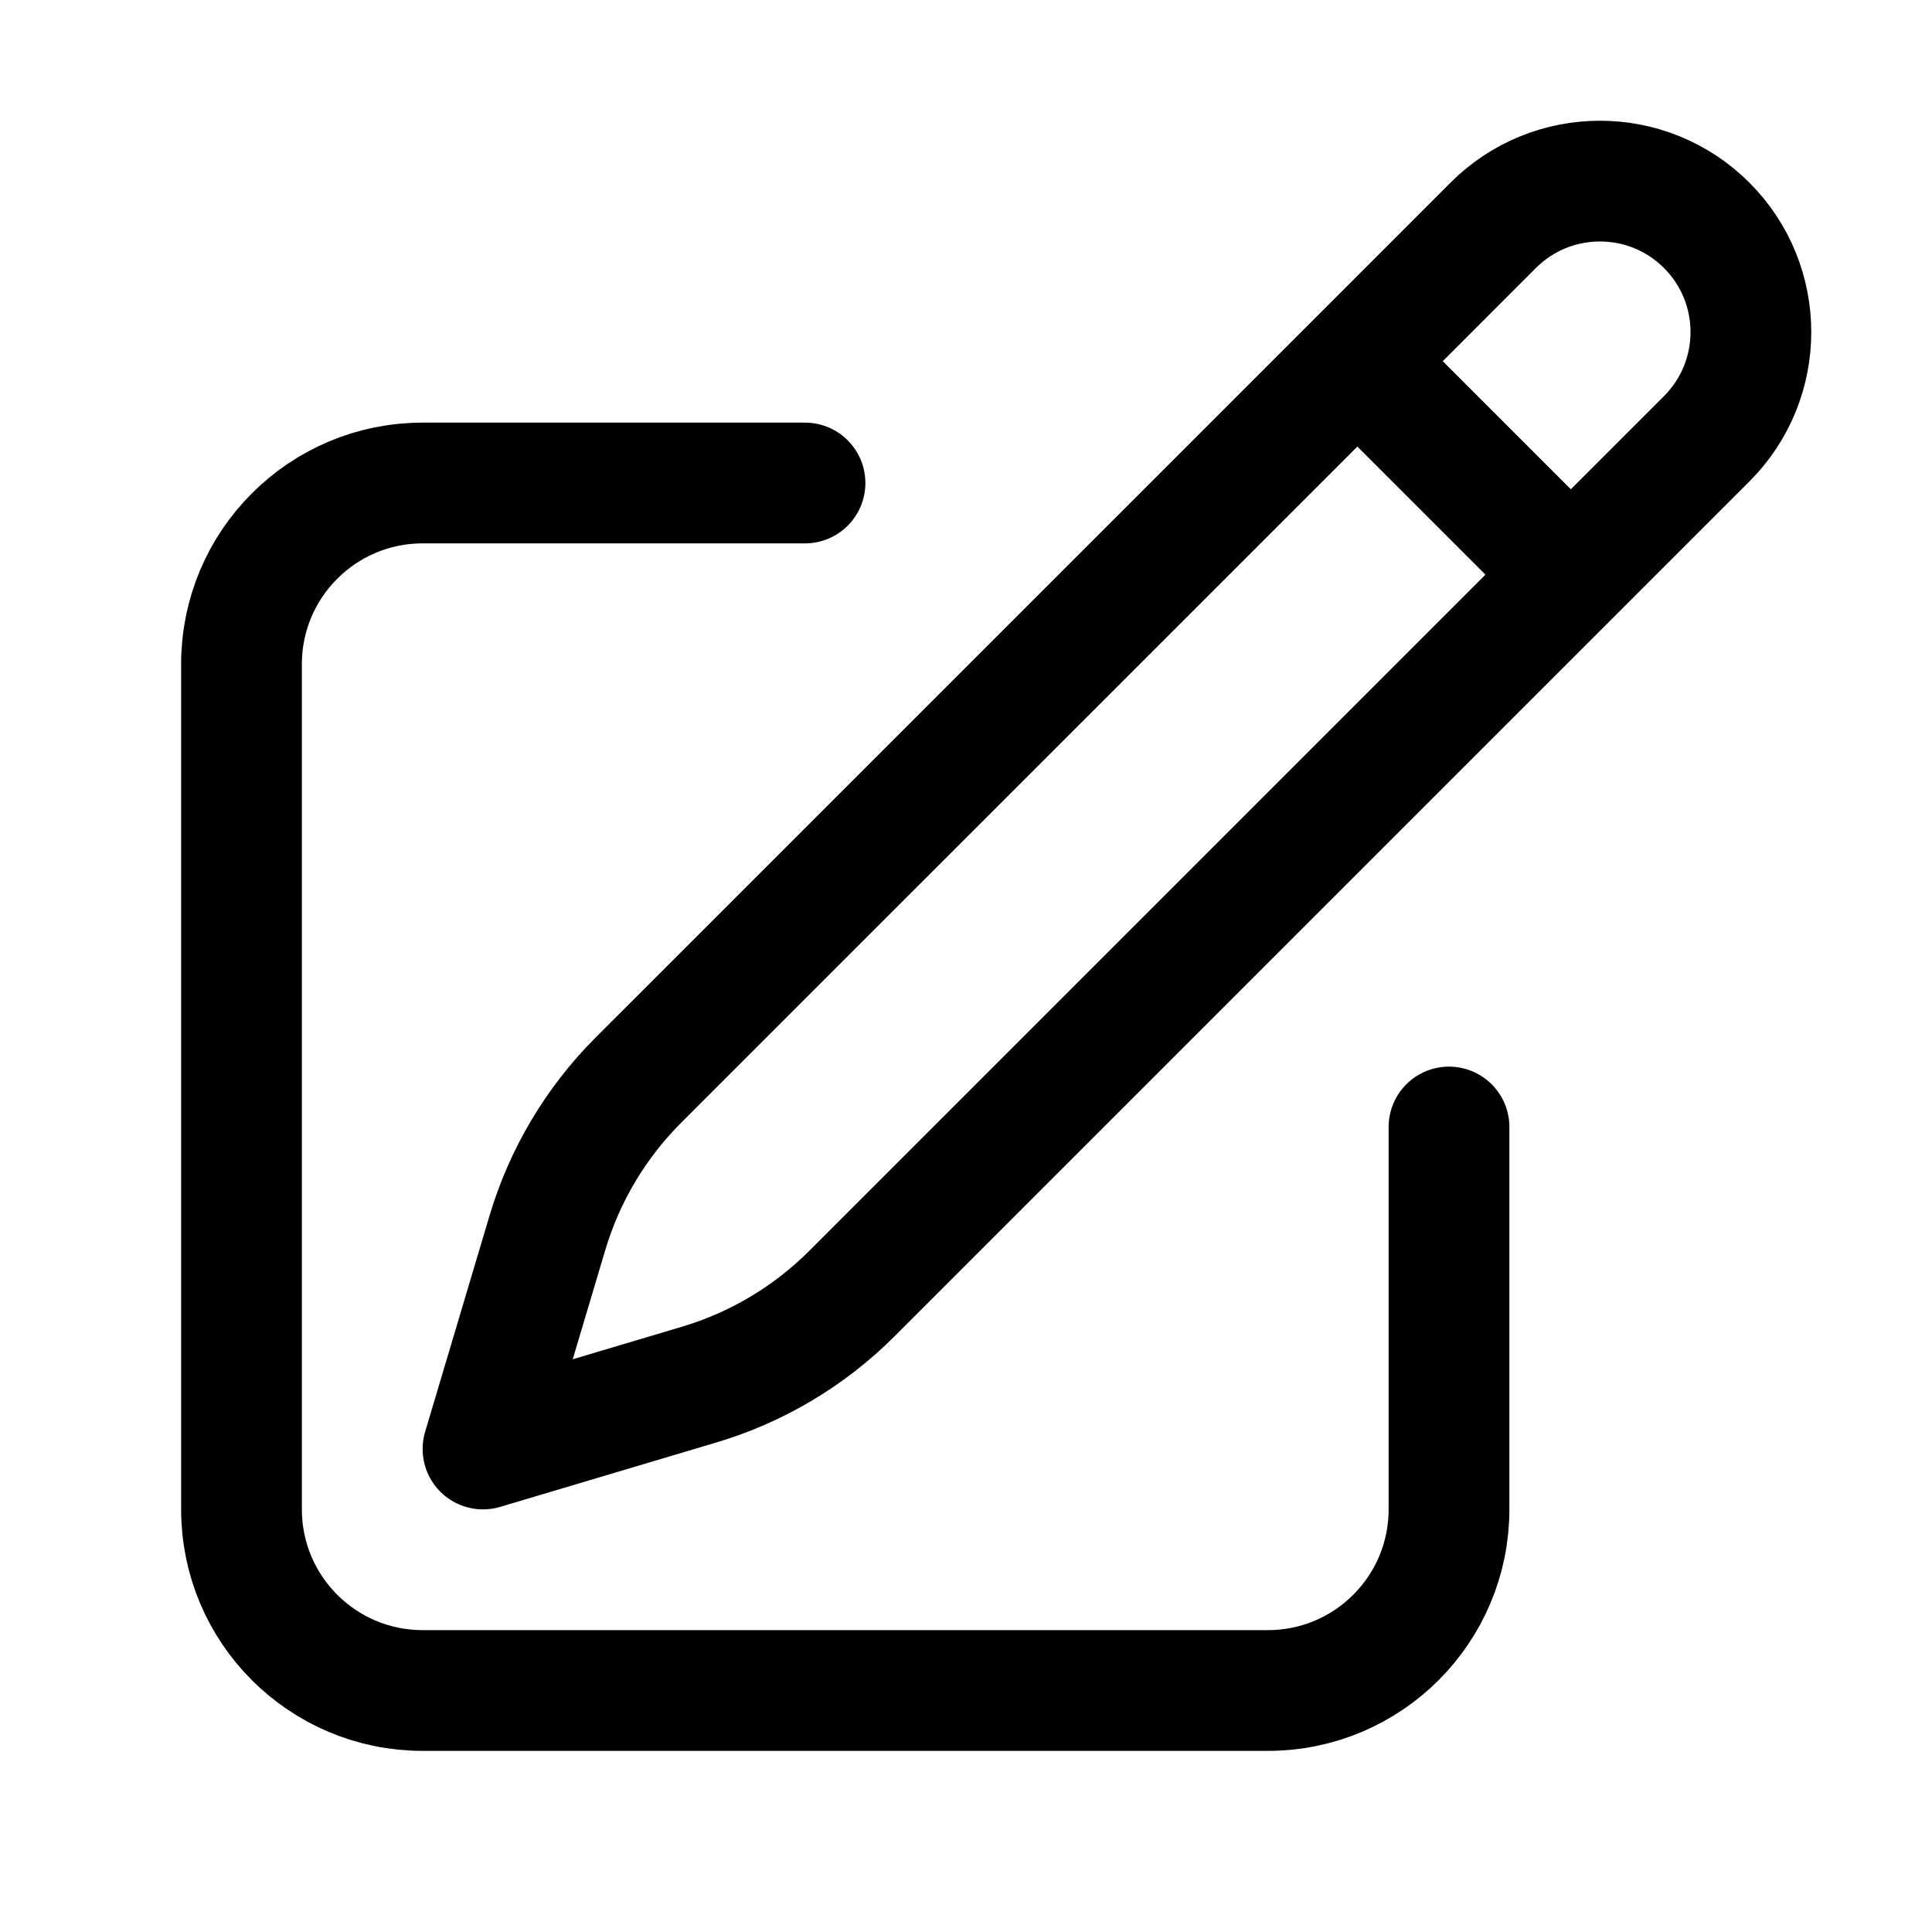
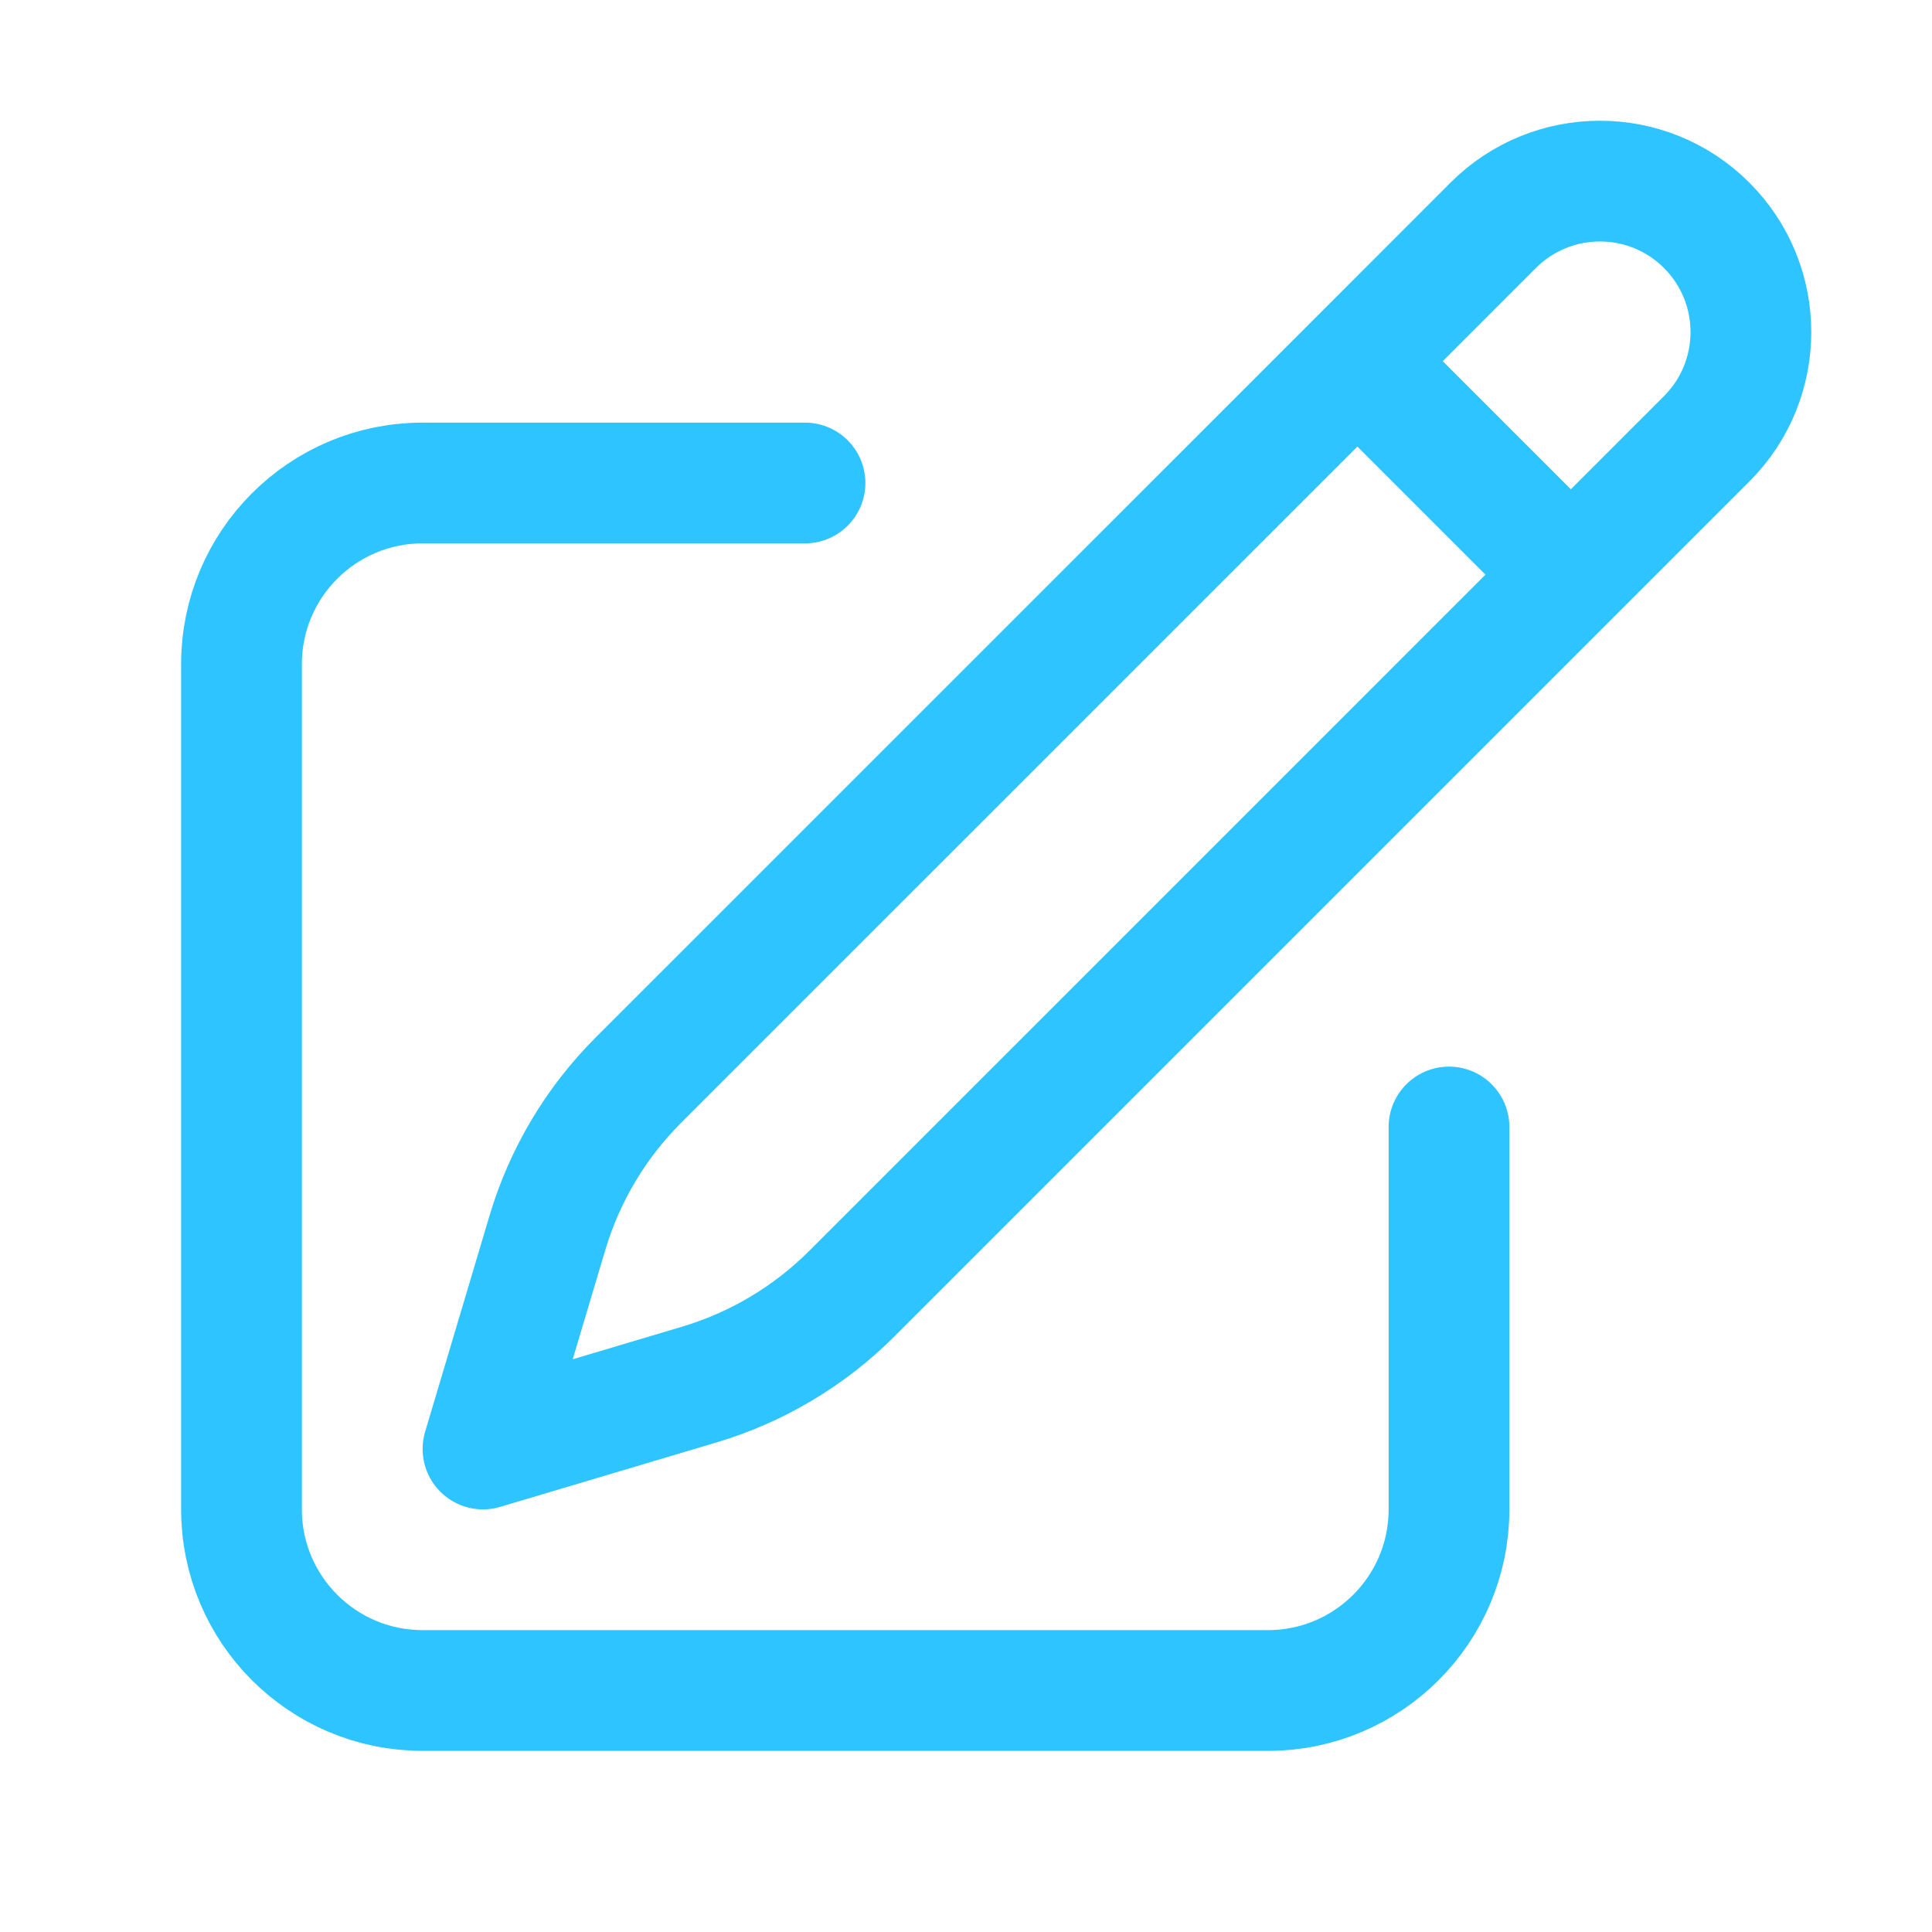
<svg xmlns="http://www.w3.org/2000/svg" fill="none" viewBox="0 0 24 24" stroke-width="1.5" stroke="currentColor" class="size-6">
-   <path stroke-linecap="round" stroke-linejoin="round" d="m16.862 4.487 1.687-1.688a1.875 1.875 0 1 1 2.652 2.652L10.582 16.07a4.5 4.5 0 0 1-1.897 1.13L6 18l.8-2.685a4.5 4.5 0 0 1 1.13-1.897l8.932-8.931Zm0 0L19.5 7.125M18 14v4.75A2.25 2.25 0 0 1 15.75 21H5.25A2.25 2.25 0 0 1 3 18.75V8.25A2.25 2.25 0 0 1 5.25 6H10" />
+   <path stroke="#2EC4FF" stroke-linecap="round" stroke-linejoin="round" d="m16.862 4.487 1.687-1.688a1.875 1.875 0 1 1 2.652 2.652L10.582 16.07a4.5 4.5 0 0 1-1.897 1.13L6 18l.8-2.685a4.5 4.5 0 0 1 1.13-1.897l8.932-8.931Zm0 0L19.5 7.125M18 14v4.75A2.25 2.25 0 0 1 15.75 21H5.25A2.25 2.25 0 0 1 3 18.75V8.25A2.25 2.25 0 0 1 5.25 6H10" />
</svg>
